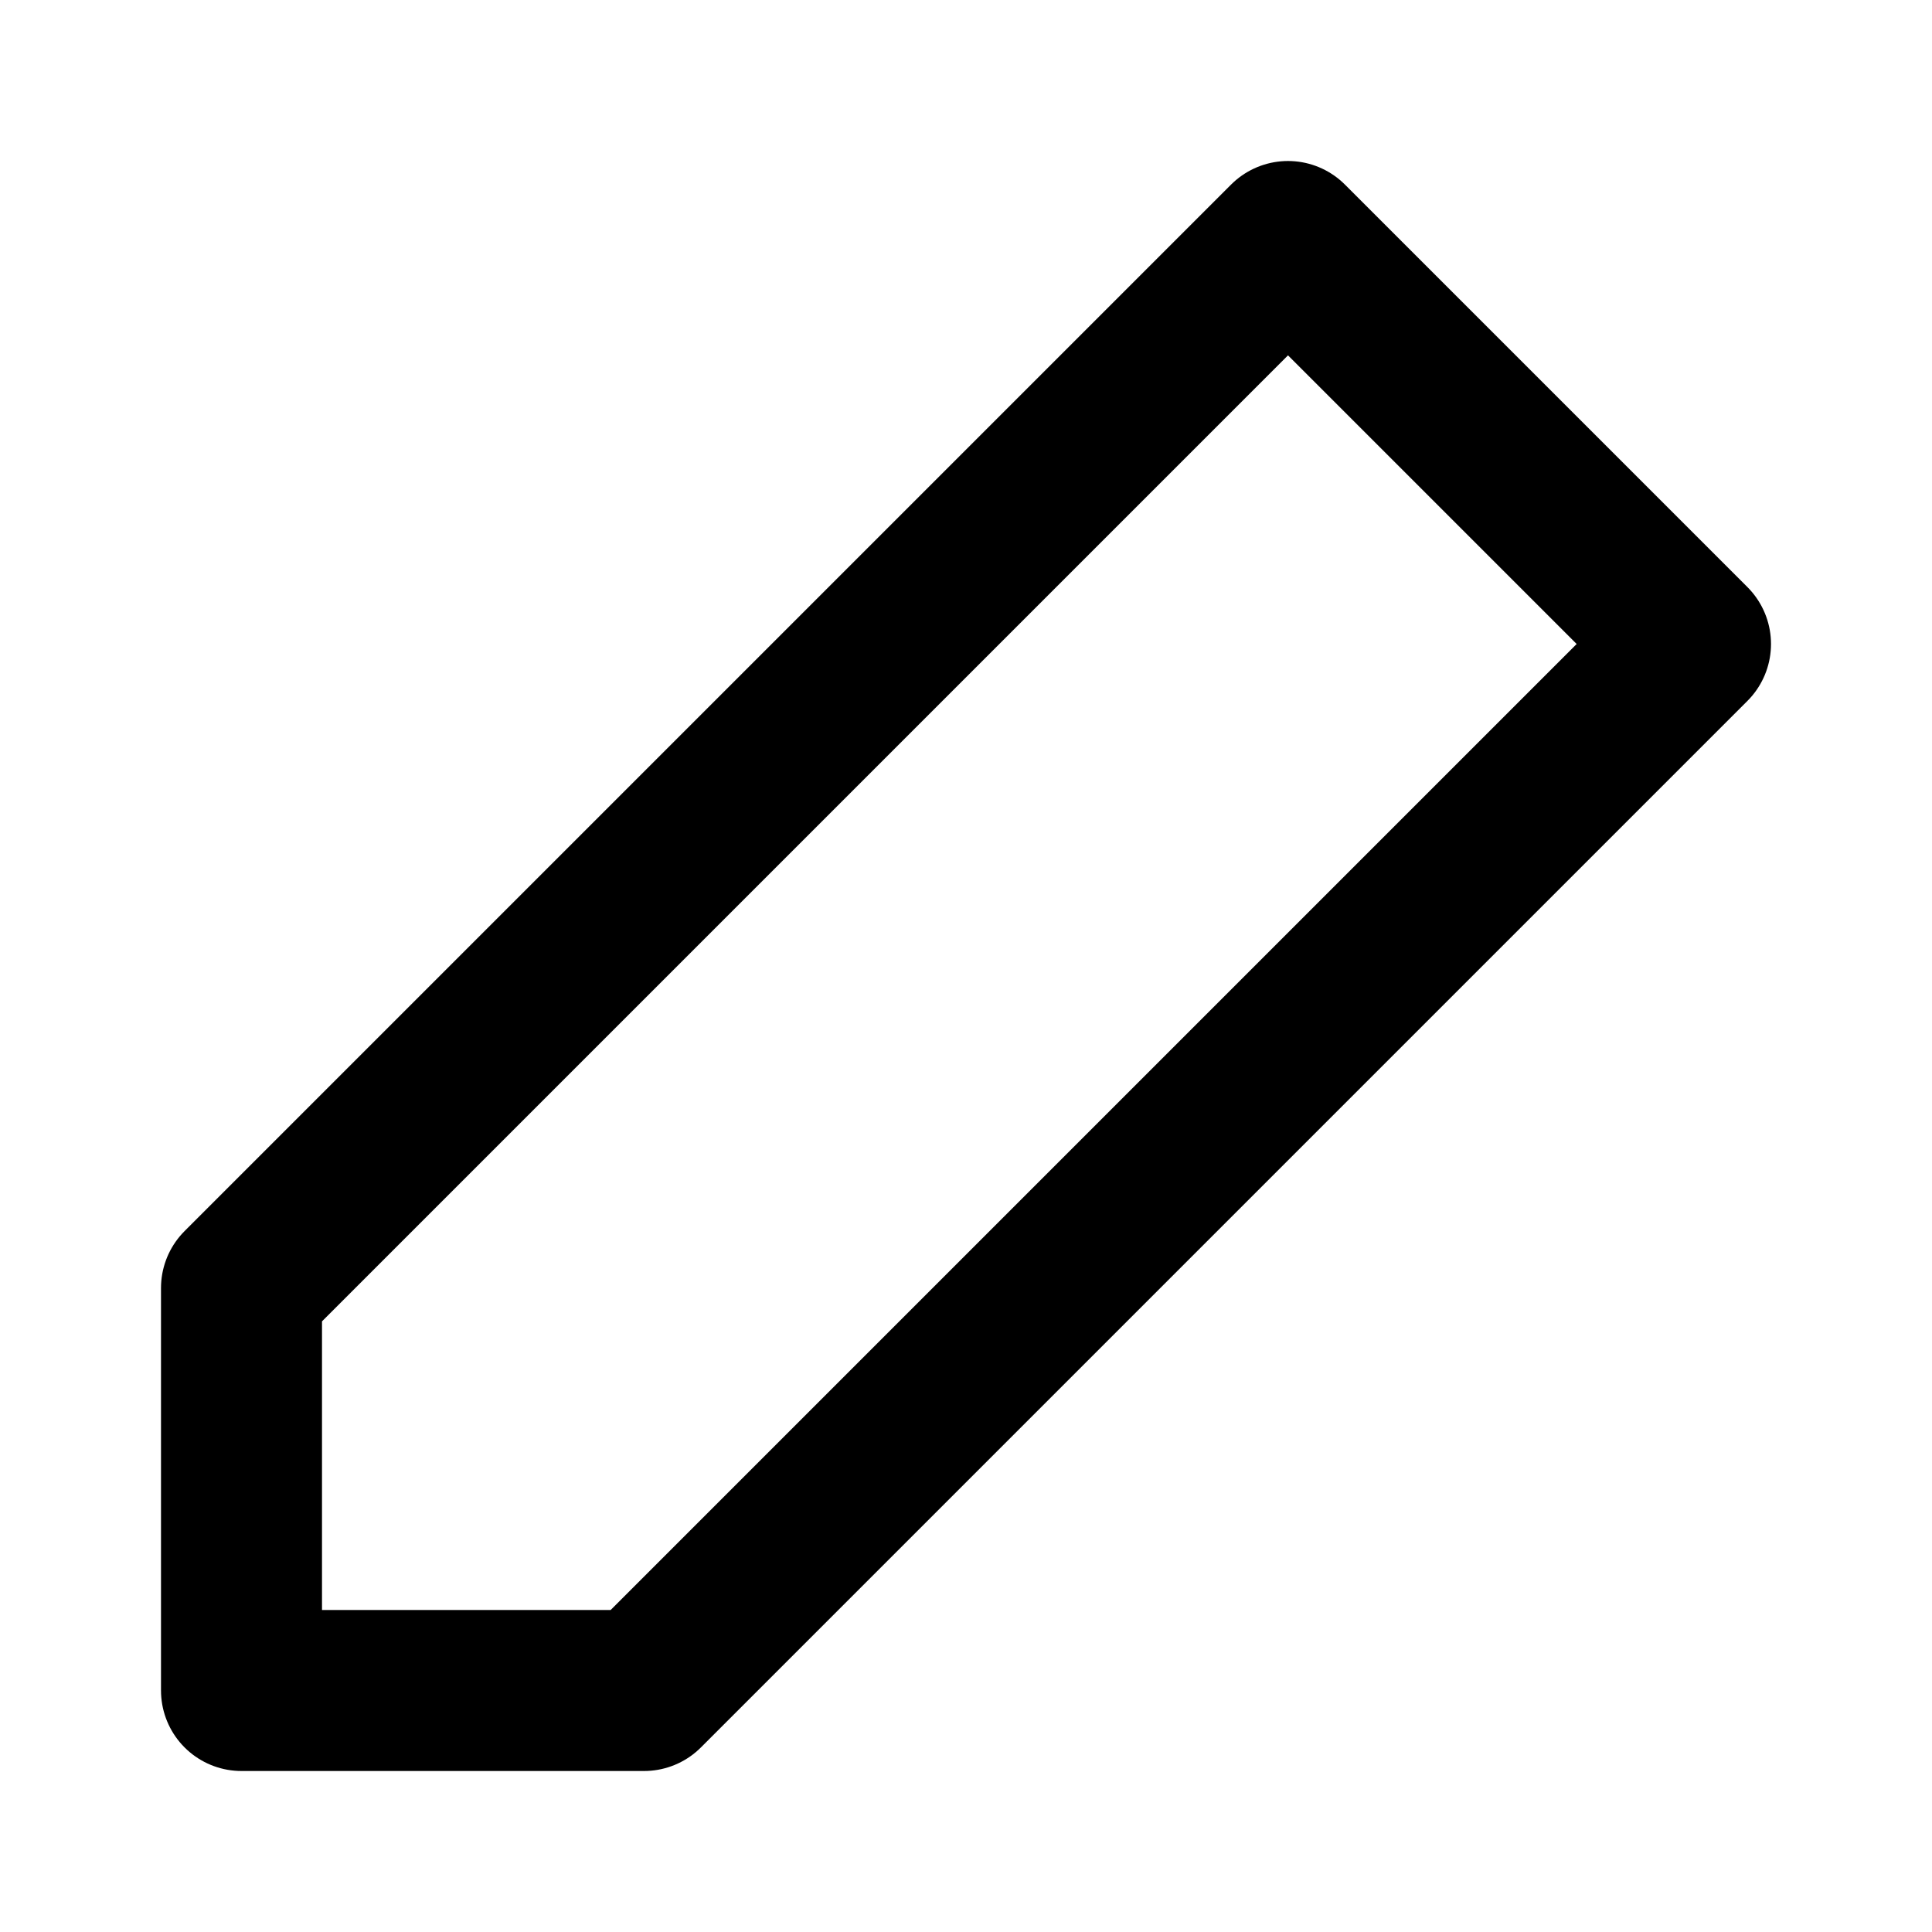
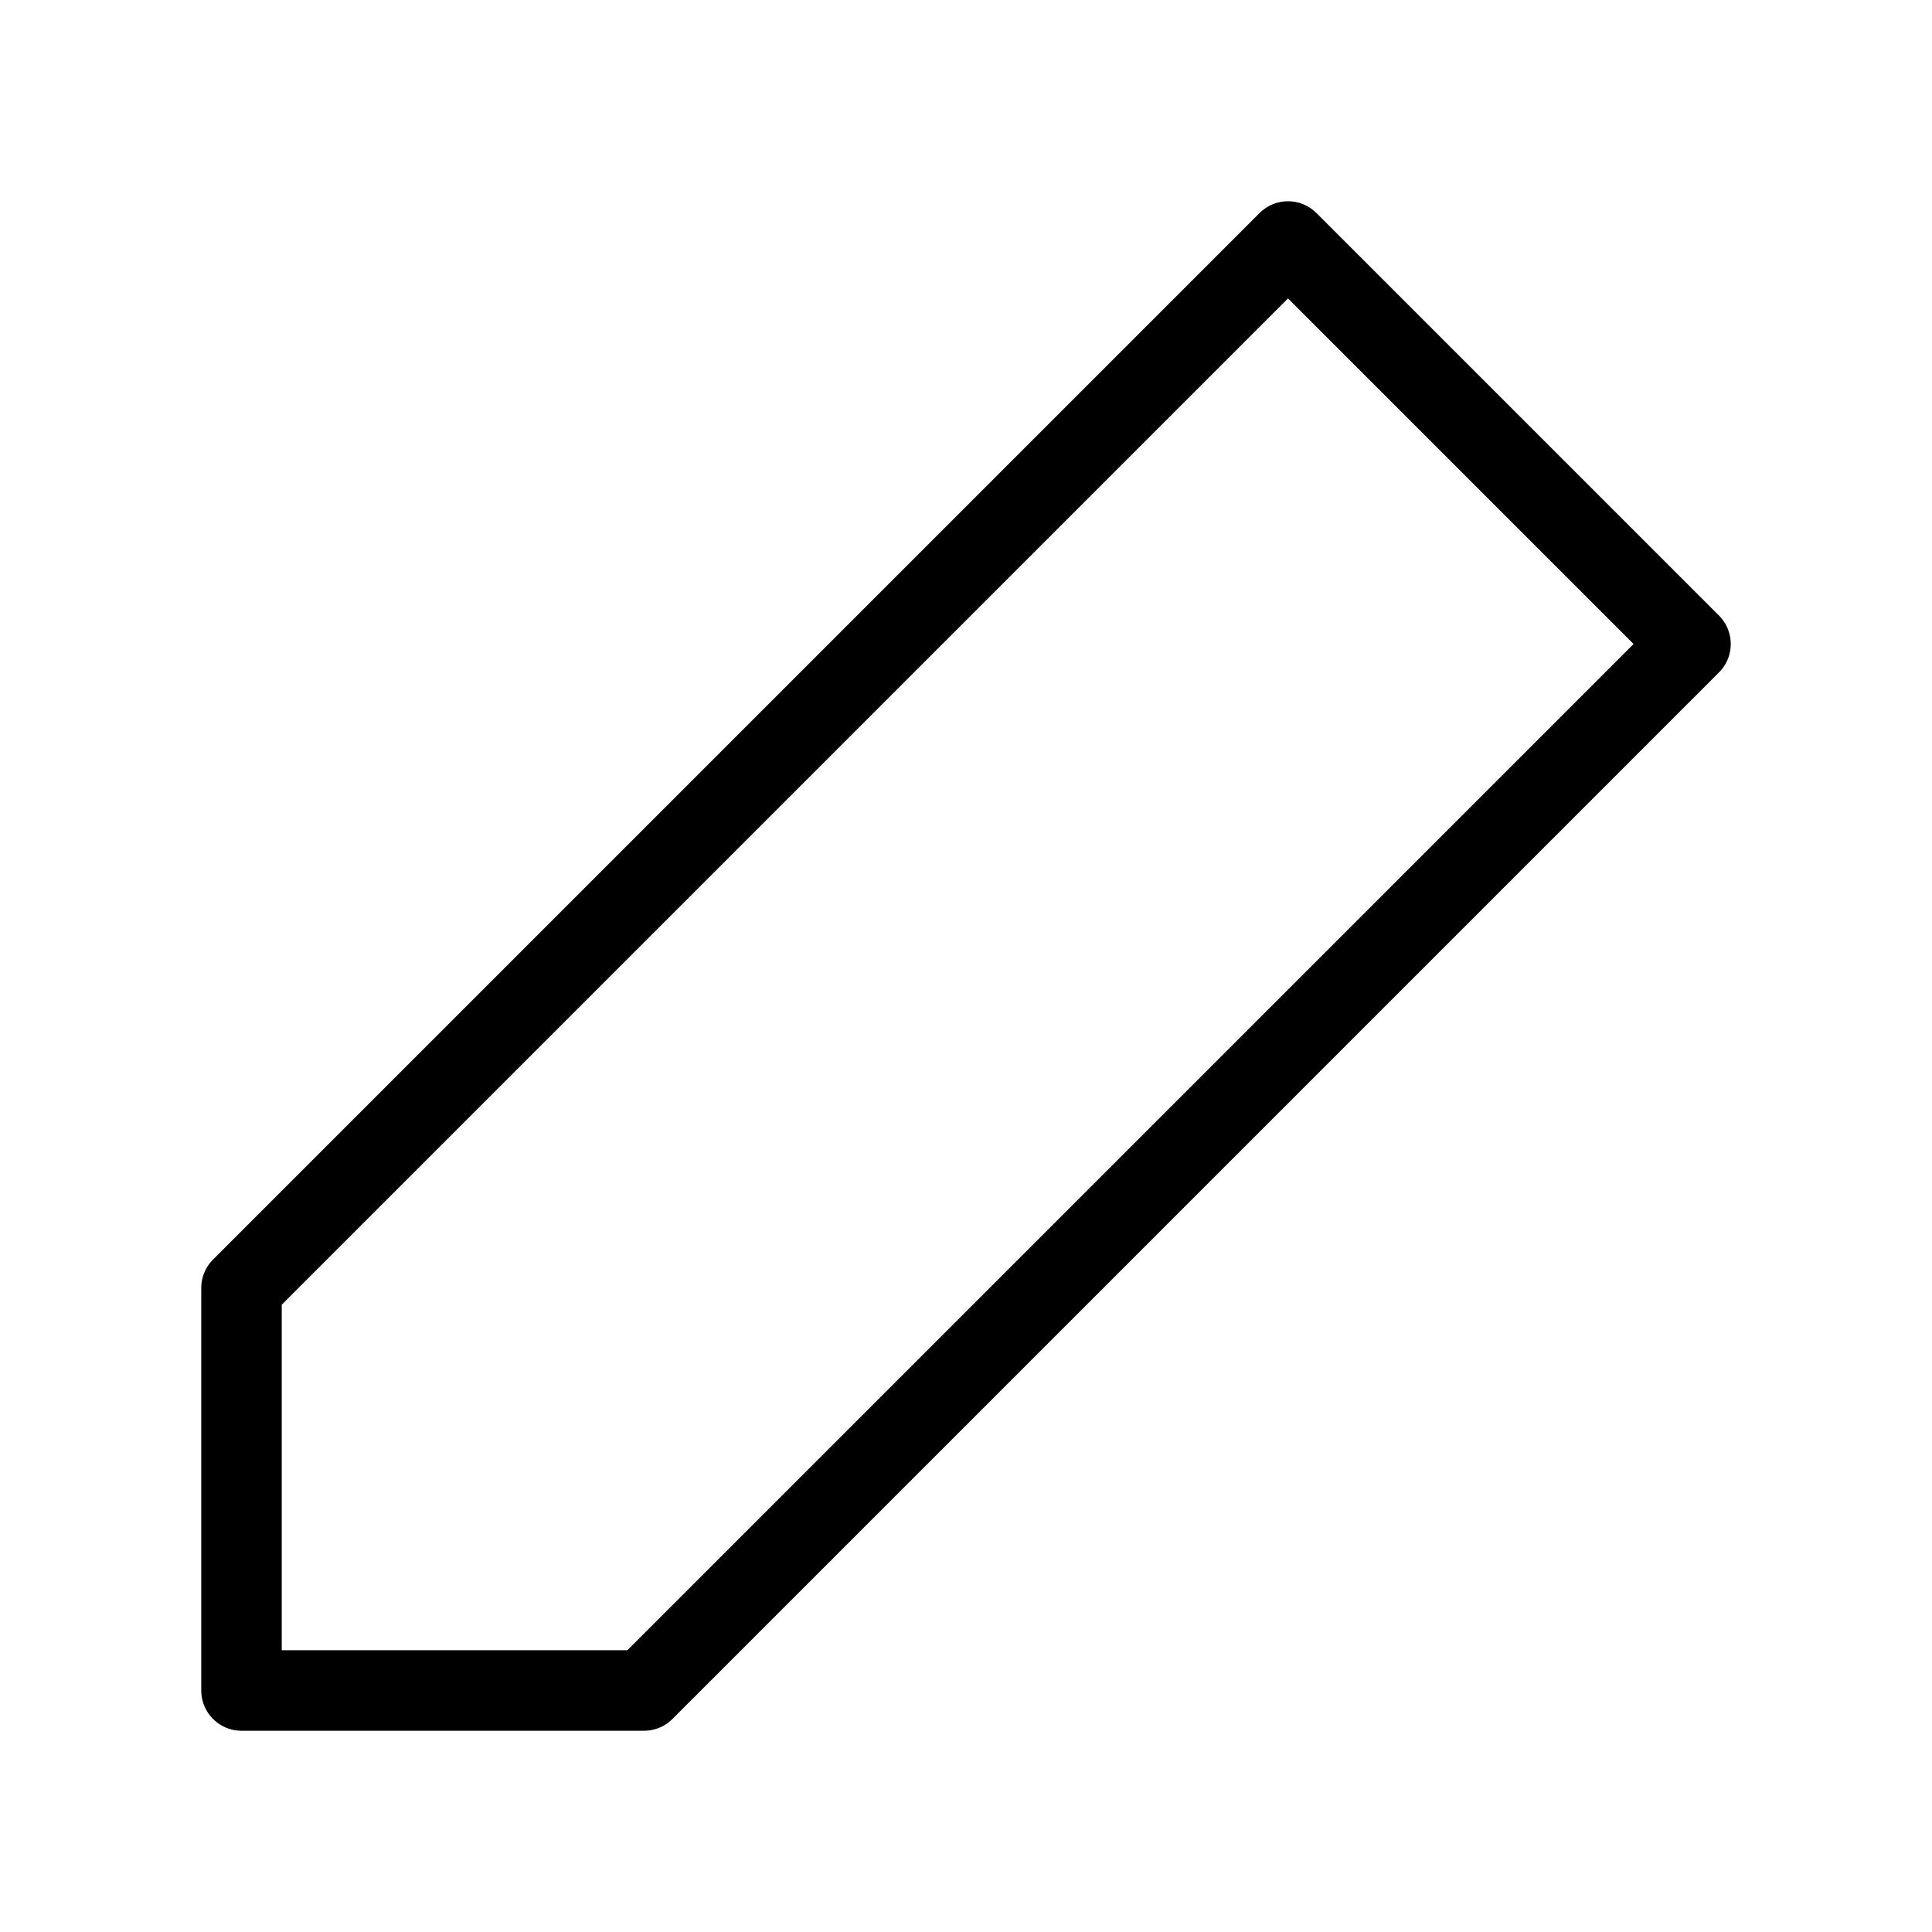
- <svg xmlns="http://www.w3.org/2000/svg" width="24" height="24" viewBox="0 0 24 24" fill="none" stroke="currentColor" stroke-width="2" stroke-linecap="round" stroke-linejoin="round" className="feather feather-edit-2">
+ <svg xmlns="http://www.w3.org/2000/svg" width="24" height="24" viewBox="0 0 24 24" fill="none" stroke="currentColor" strokeWidth="2" strokeLinecap="round" stroke-linejoin="round" className="feather feather-edit-2">
  <polygon points="16 3 21 8 8 21 3 21 3 16 16 3" />
</svg>
